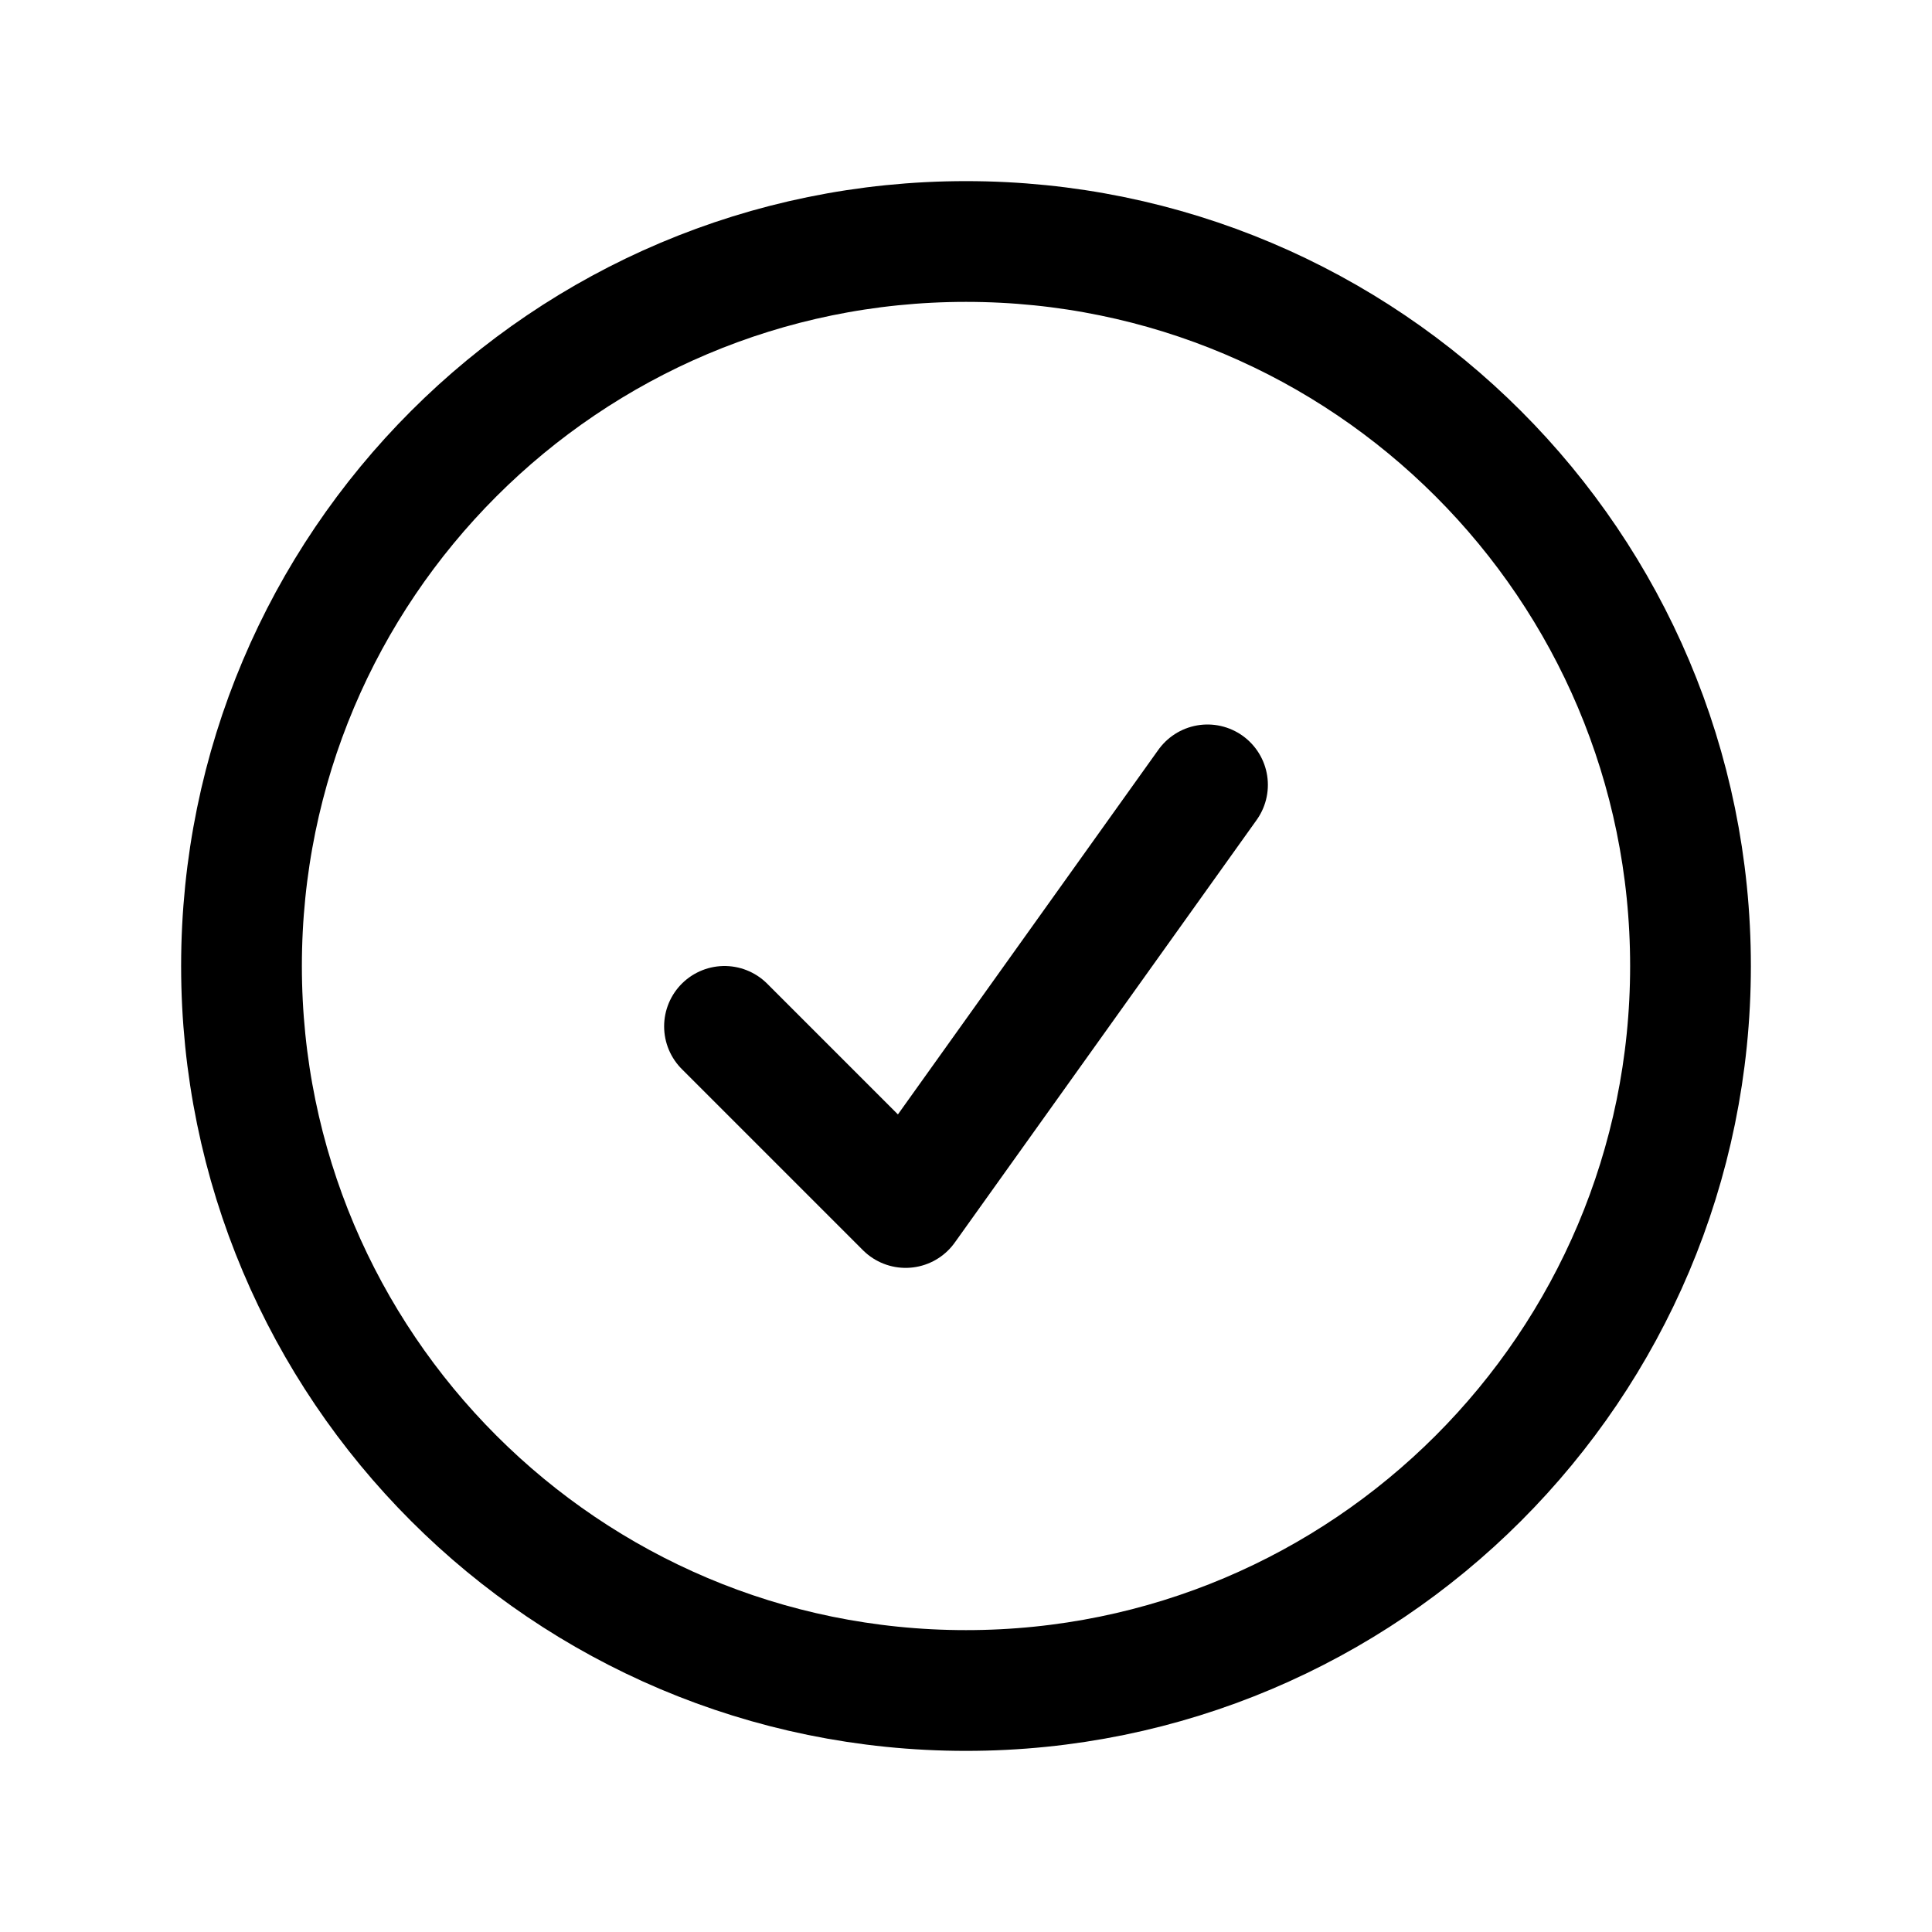
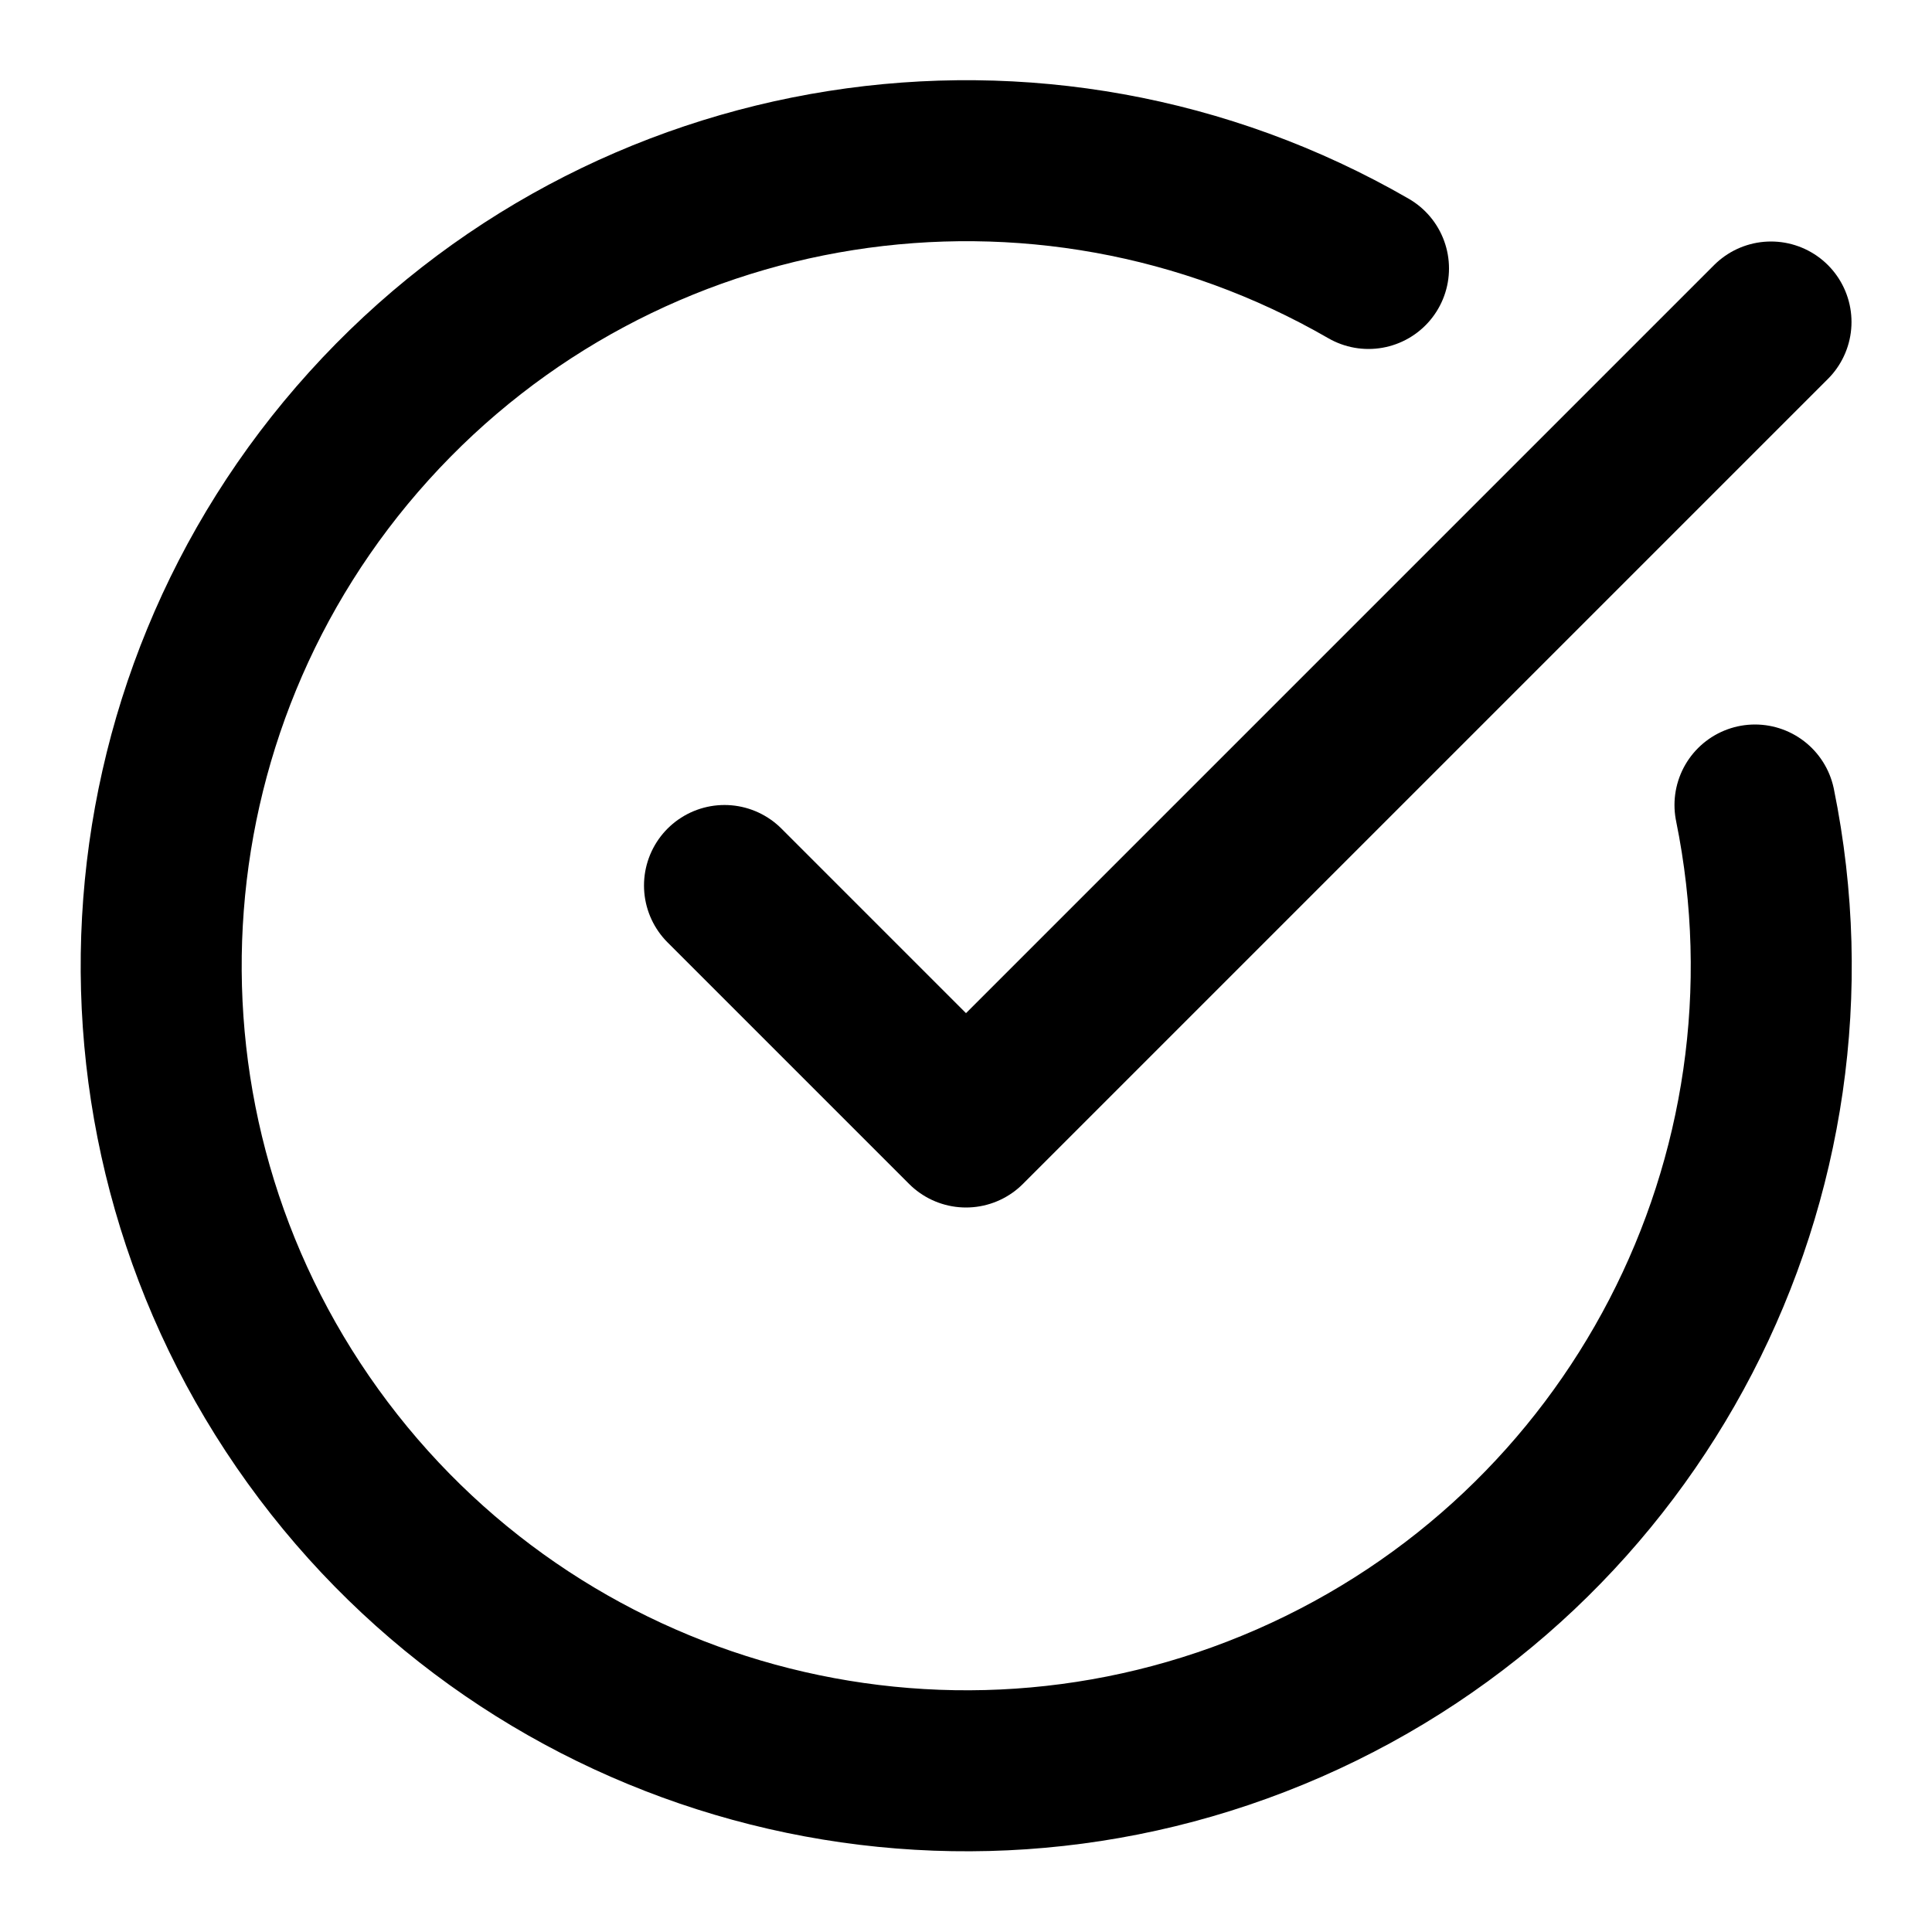
- <svg xmlns="http://www.w3.org/2000/svg" fill="none" viewBox="0 0 24 24" stroke-width="1.5" stroke="currentColor" aria-hidden="true" data-slot="icon">
-   <path stroke-linecap="round" stroke-linejoin="round" d="M9 12.75 11.25 15 15 9.75M21 12a9 9 0 1 1-18 0 9 9 0 0 1 18 0Z" />
+ <svg xmlns="http://www.w3.org/2000/svg" class="lucide lucide-check-circle" width="24" height="24" viewBox="0 0 24 24" fill="none" stroke="currentColor" stroke-width="2" stroke-linecap="round" stroke-linejoin="round">
+   <path d="M21.801 10A10 10 0 1 1 17 3.335" />
+   <path d="m9 11 3 3L22 4" />
</svg>
